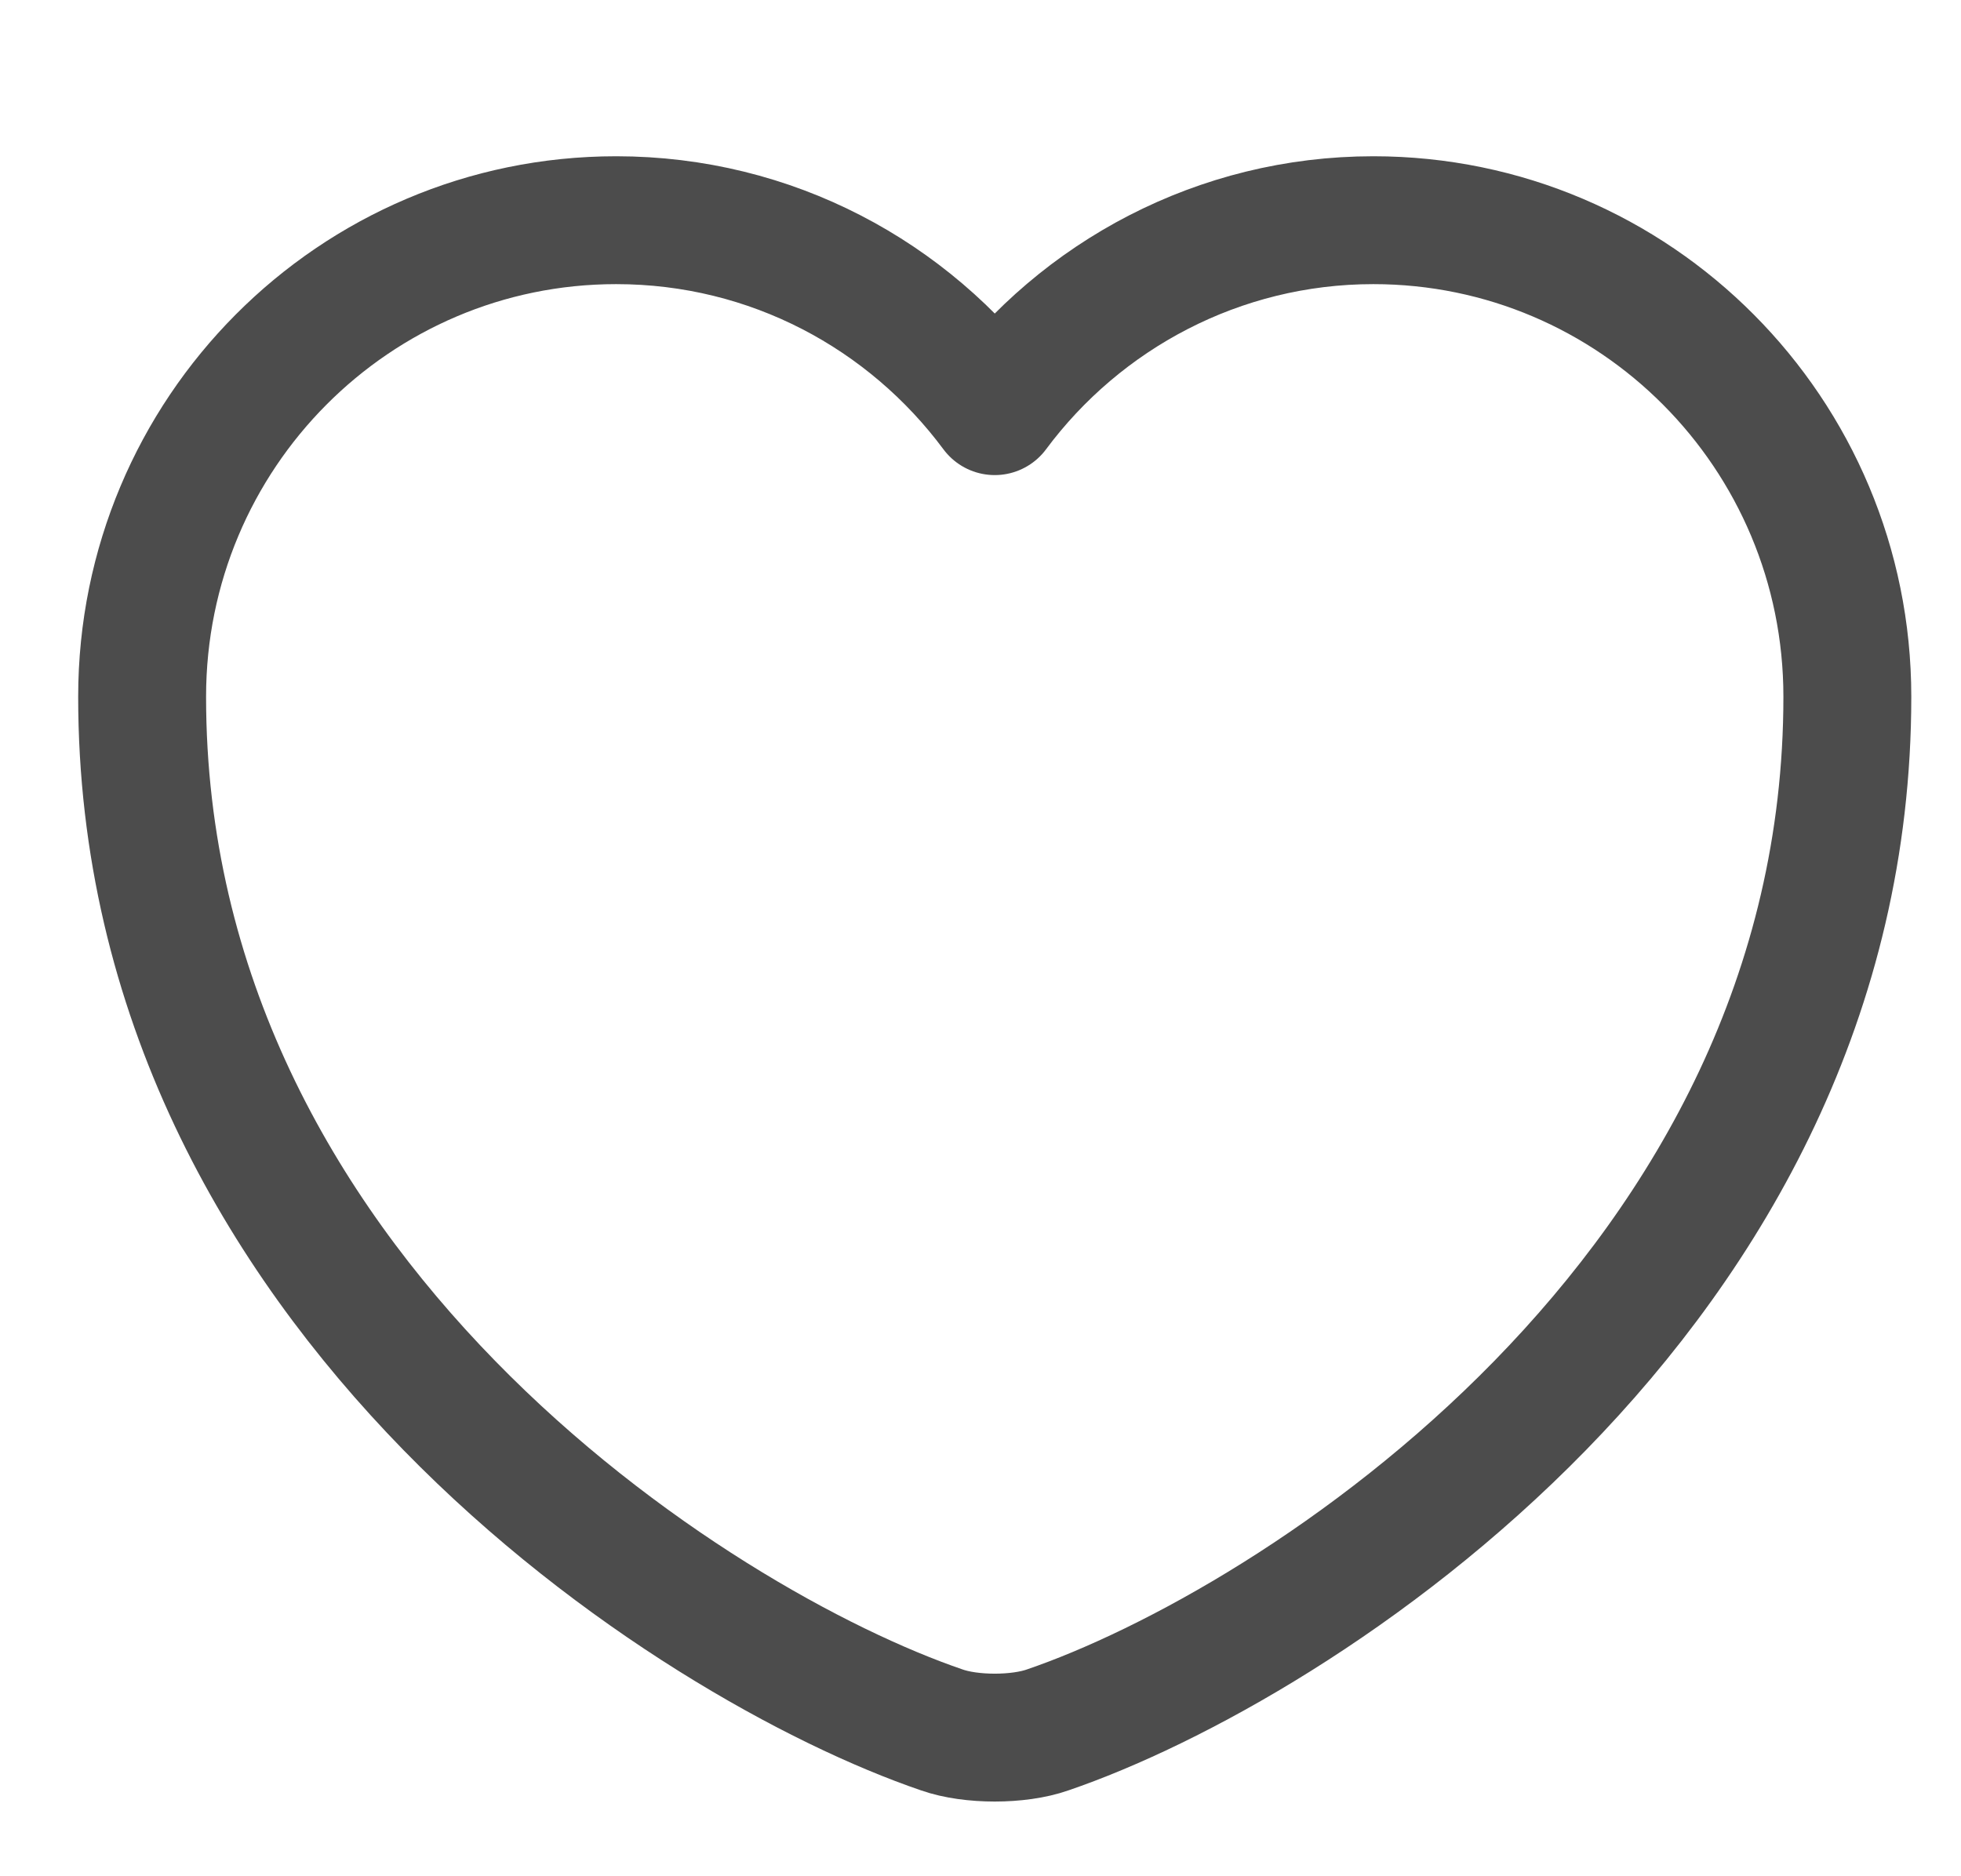
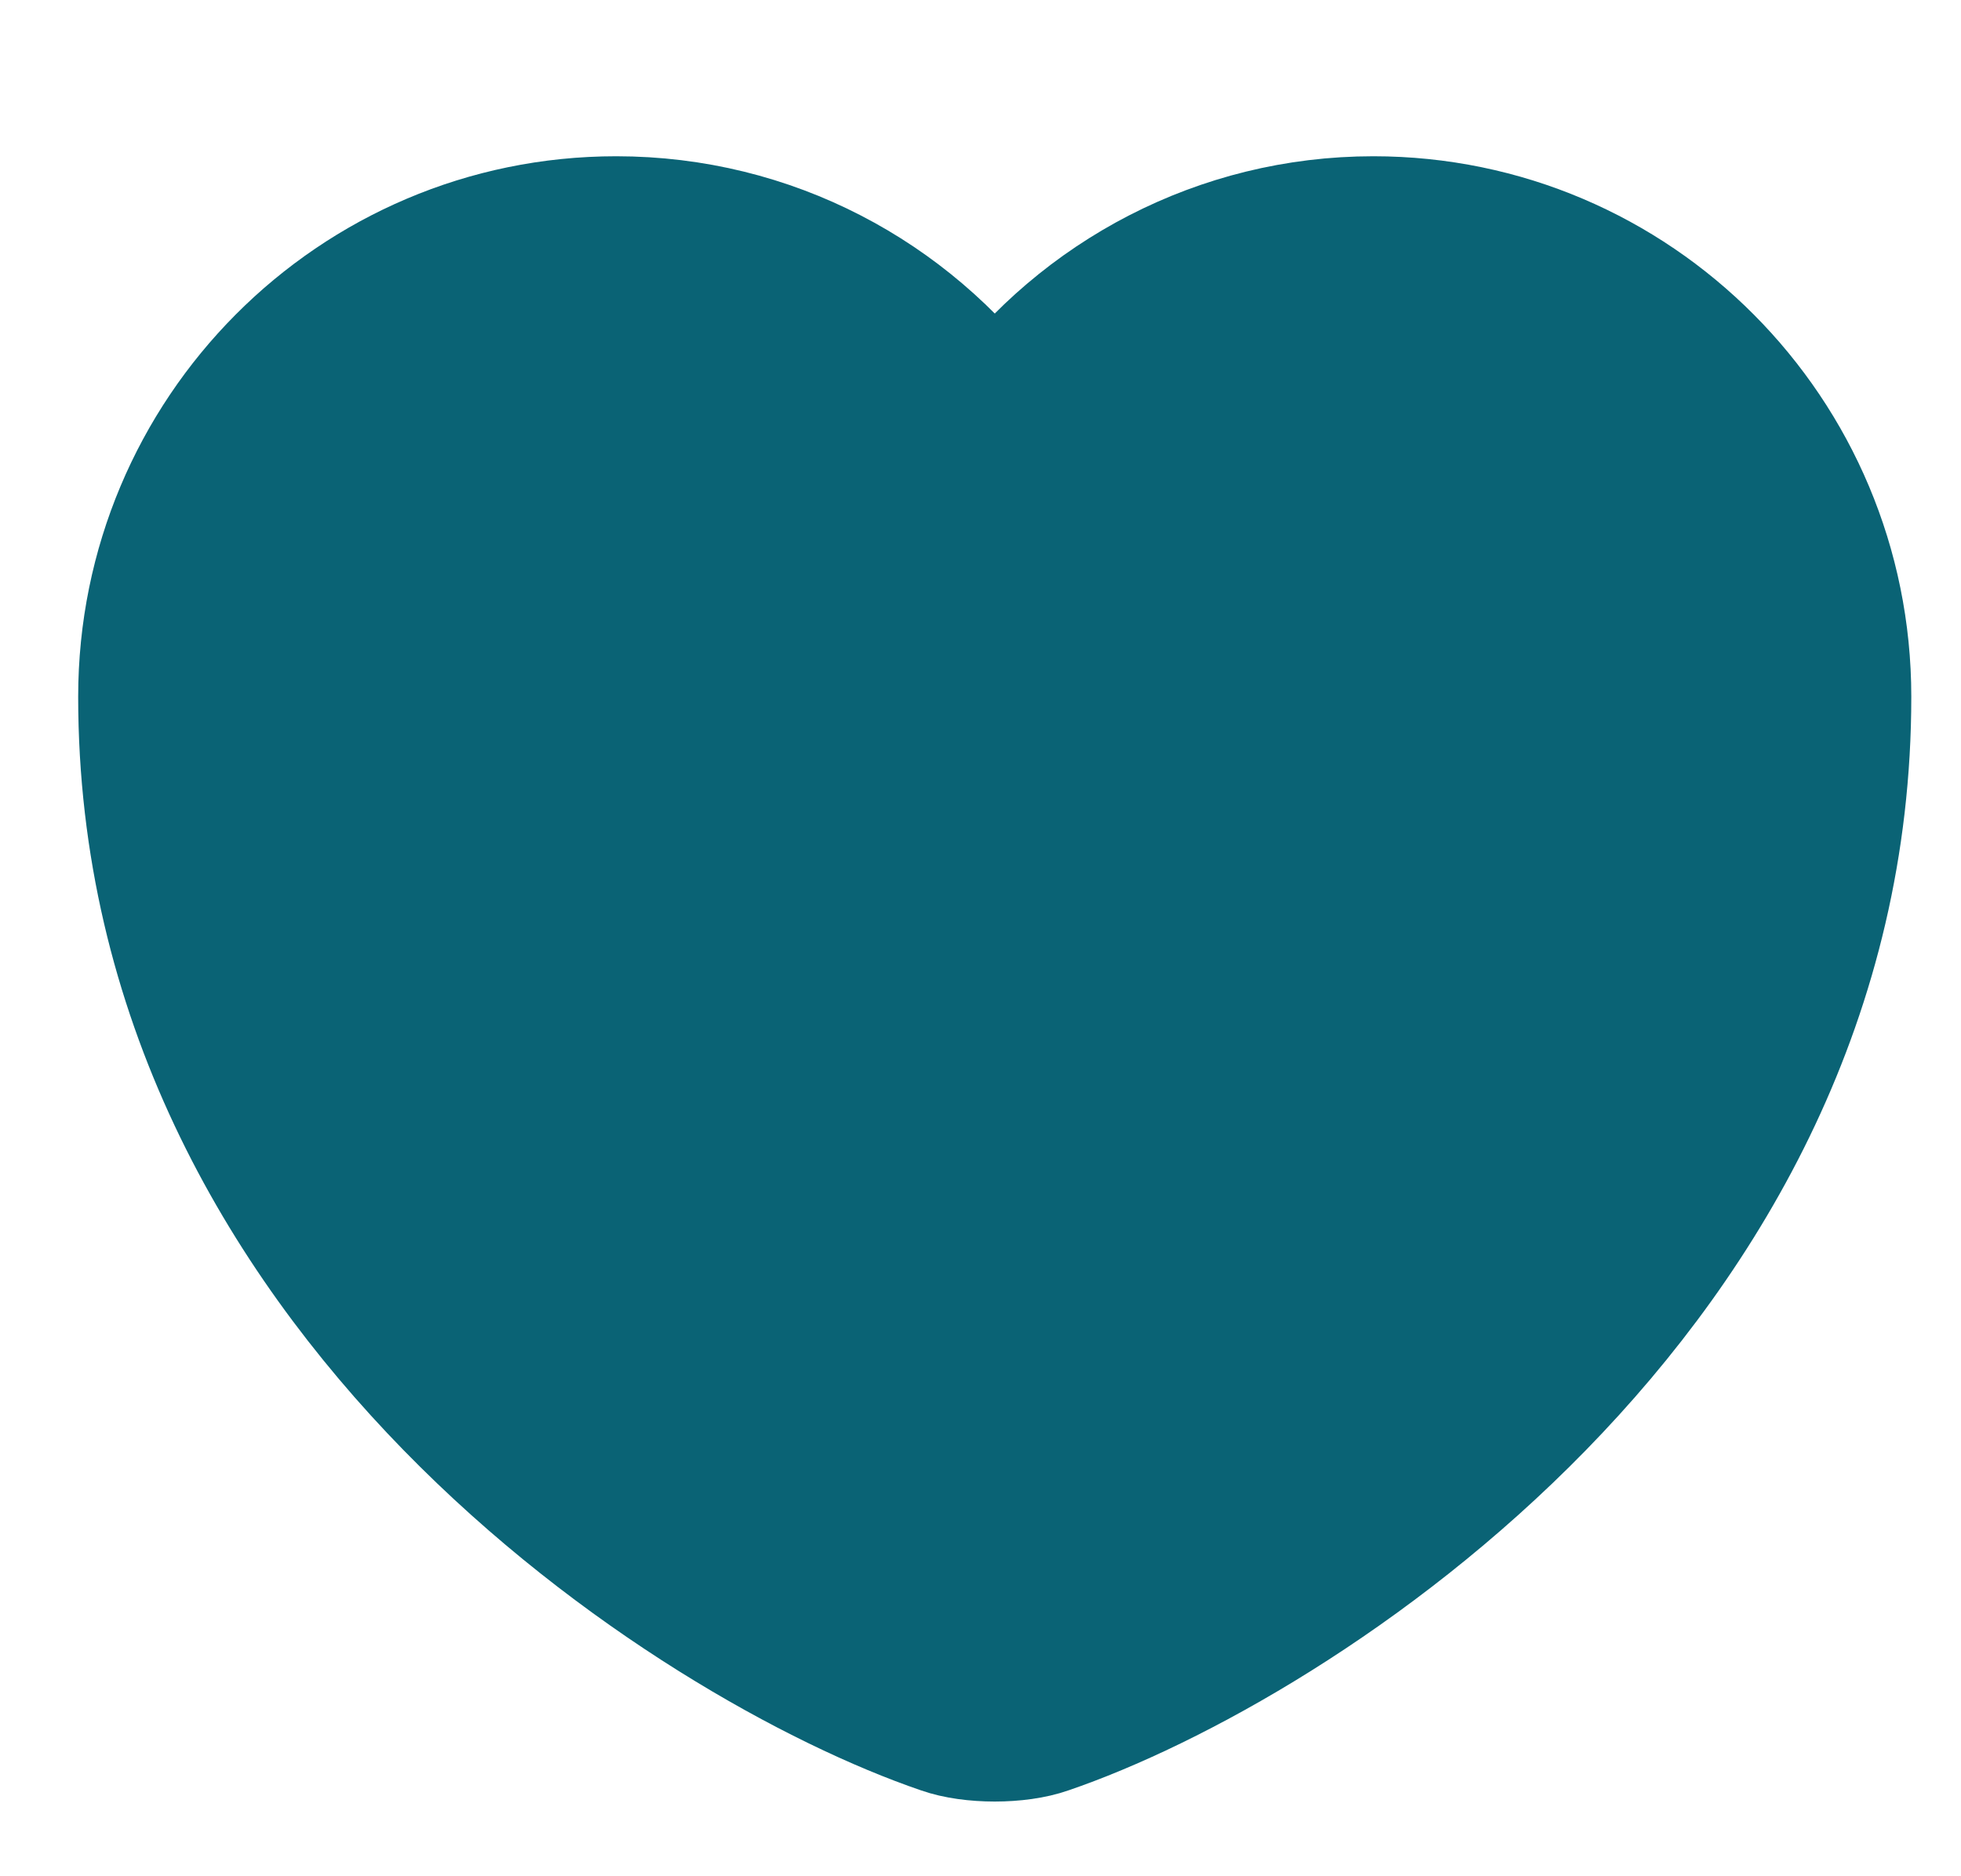
<svg xmlns="http://www.w3.org/2000/svg" width="23" height="22" viewBox="0 0 23 22" fill="none">
-   <path d="M12.287 20.293C11.947 20.413 11.387 20.413 11.047 20.293C8.147 19.303 1.667 15.173 1.667 8.173C1.667 5.083 4.157 2.583 7.227 2.583C9.047 2.583 10.657 3.463 11.667 4.823C12.677 3.463 14.297 2.583 16.107 2.583C19.177 2.583 21.667 5.083 21.667 8.173C21.667 15.173 15.187 19.303 12.287 20.293Z" stroke="black" stroke-opacity="0.7" stroke-width="1.5" stroke-linecap="round" stroke-linejoin="round" />
+   <path d="M12.287 20.293C11.947 20.413 11.387 20.413 11.047 20.293C8.147 19.303 1.667 15.173 1.667 8.173C1.667 5.083 4.157 2.583 7.227 2.583C9.047 2.583 10.657 3.463 11.667 4.823C12.677 3.463 14.297 2.583 16.107 2.583C19.177 2.583 21.667 5.083 21.667 8.173C21.667 15.173 15.187 19.303 12.287 20.293Z" fill="#0A6375" stroke="#0A6375" stroke-width="1.5" stroke-linecap="round" stroke-linejoin="round" />
</svg>
